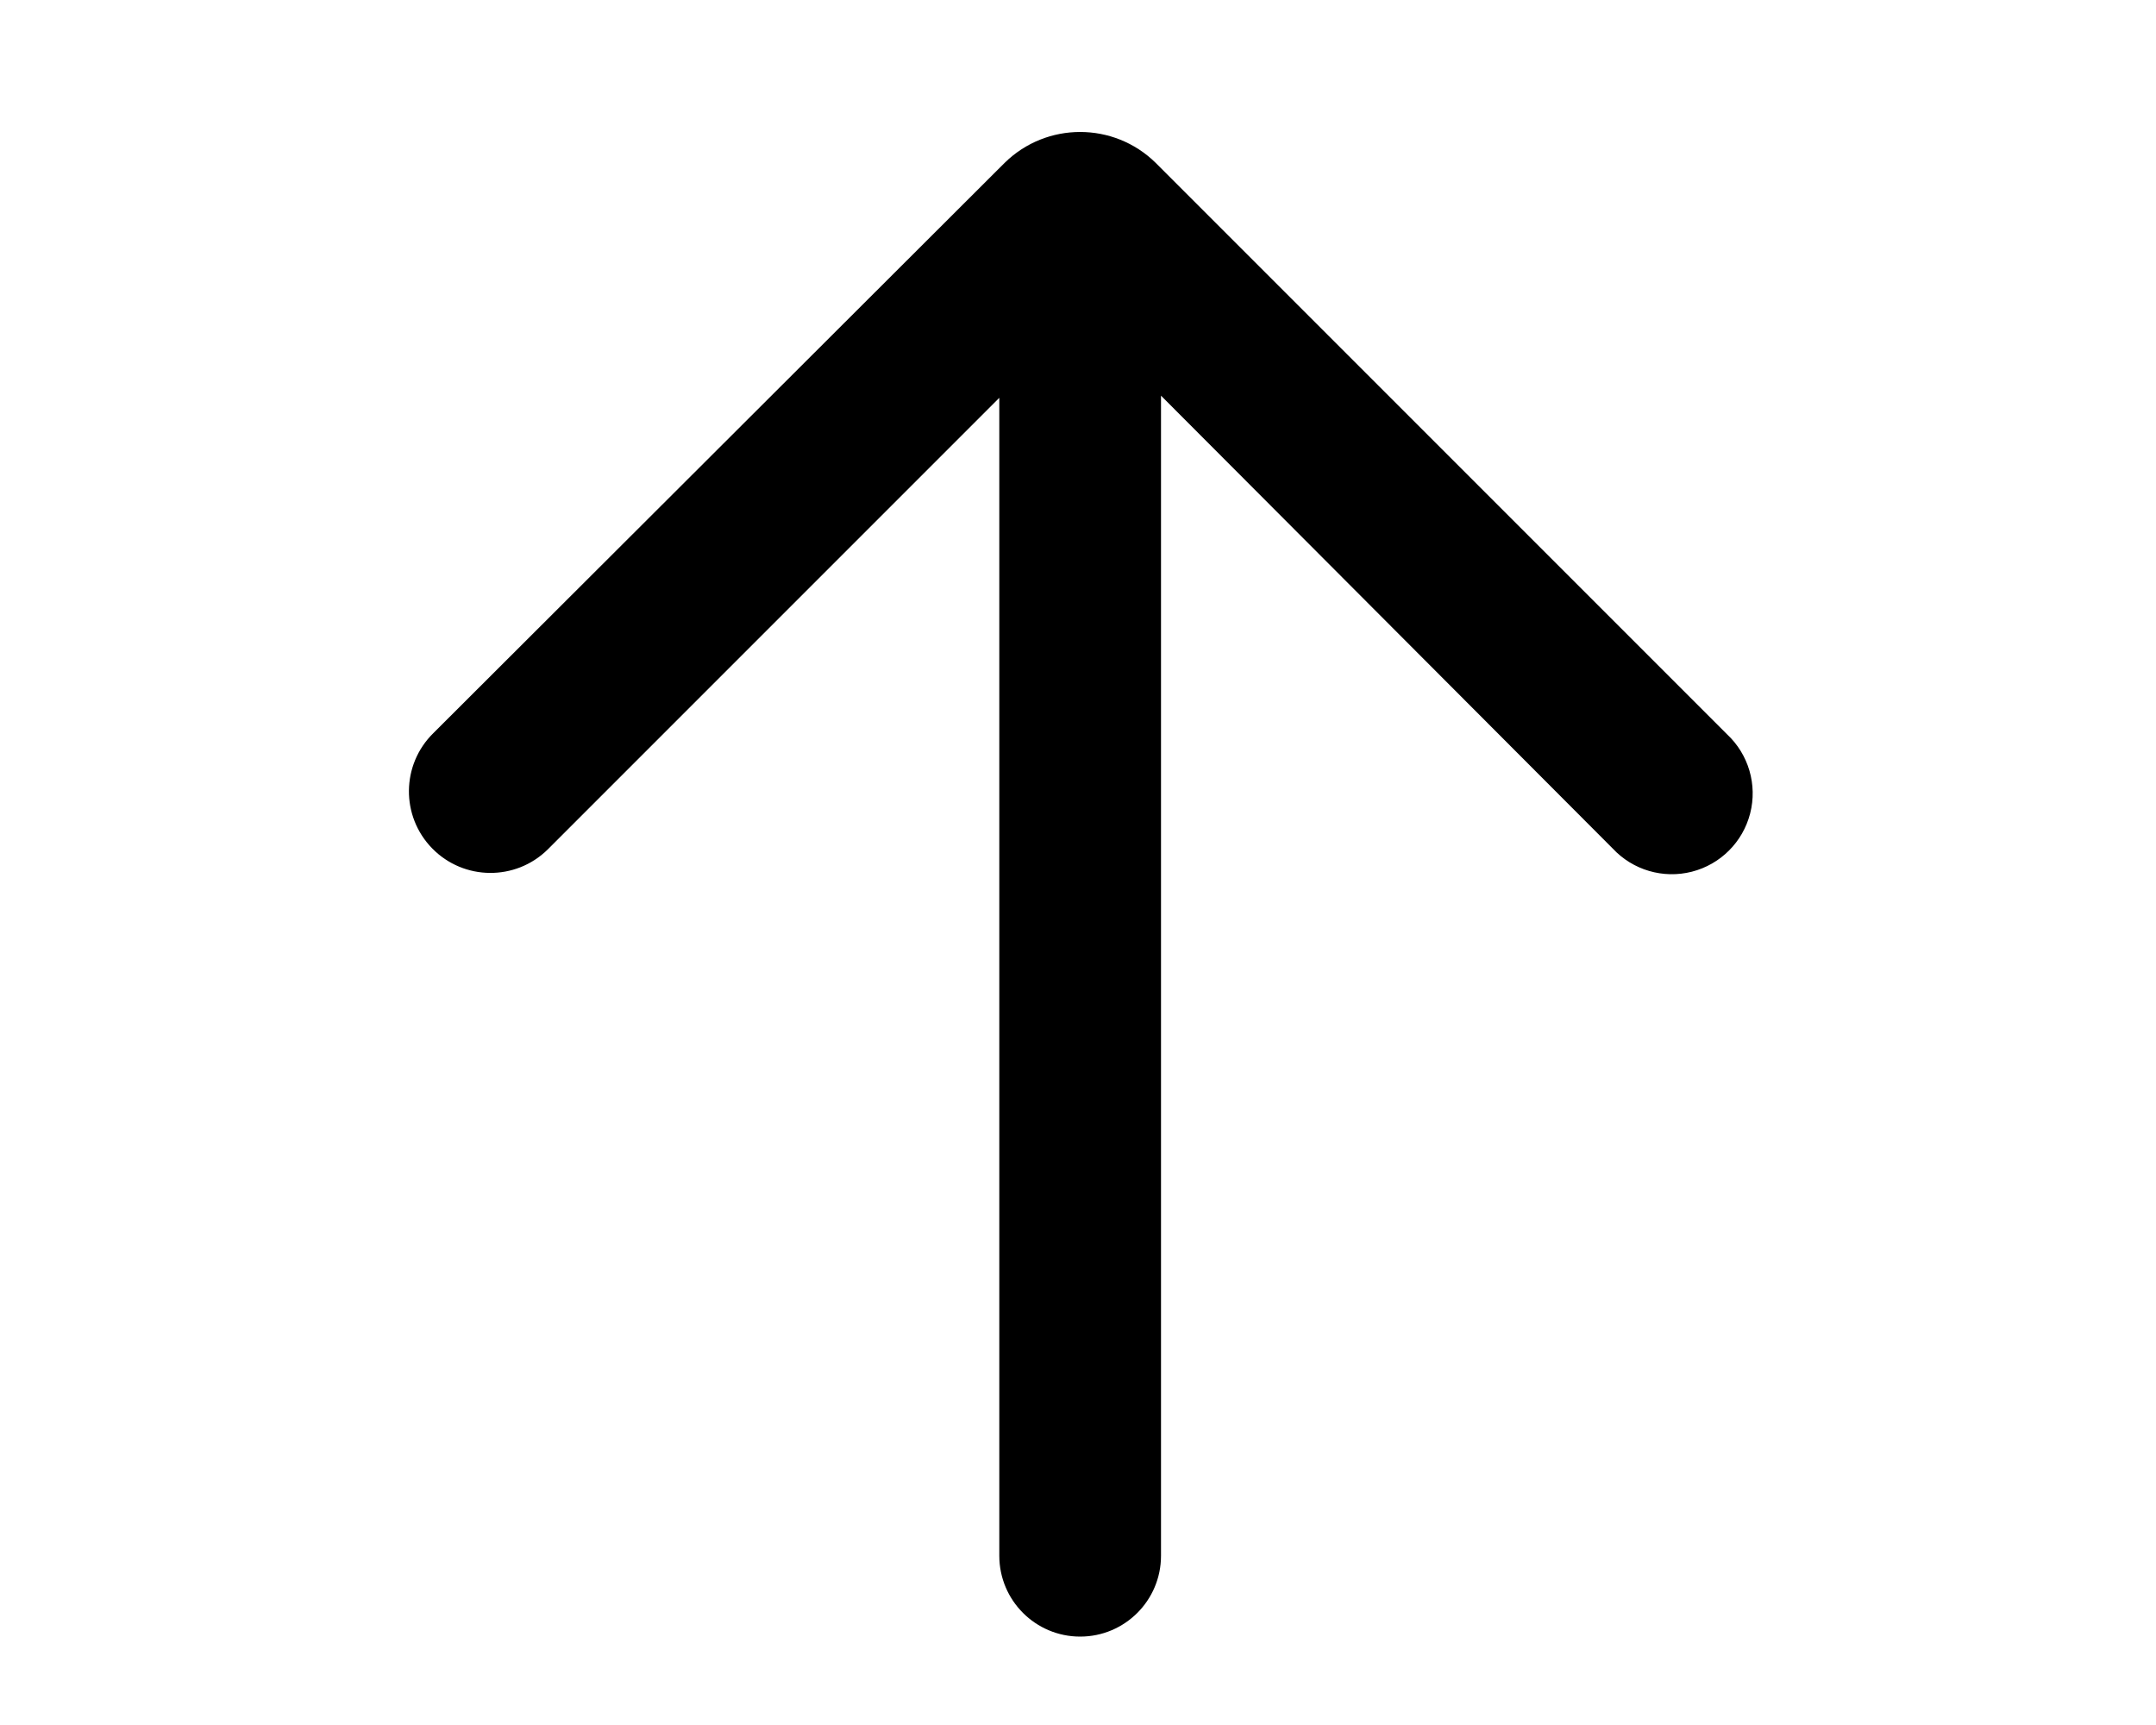
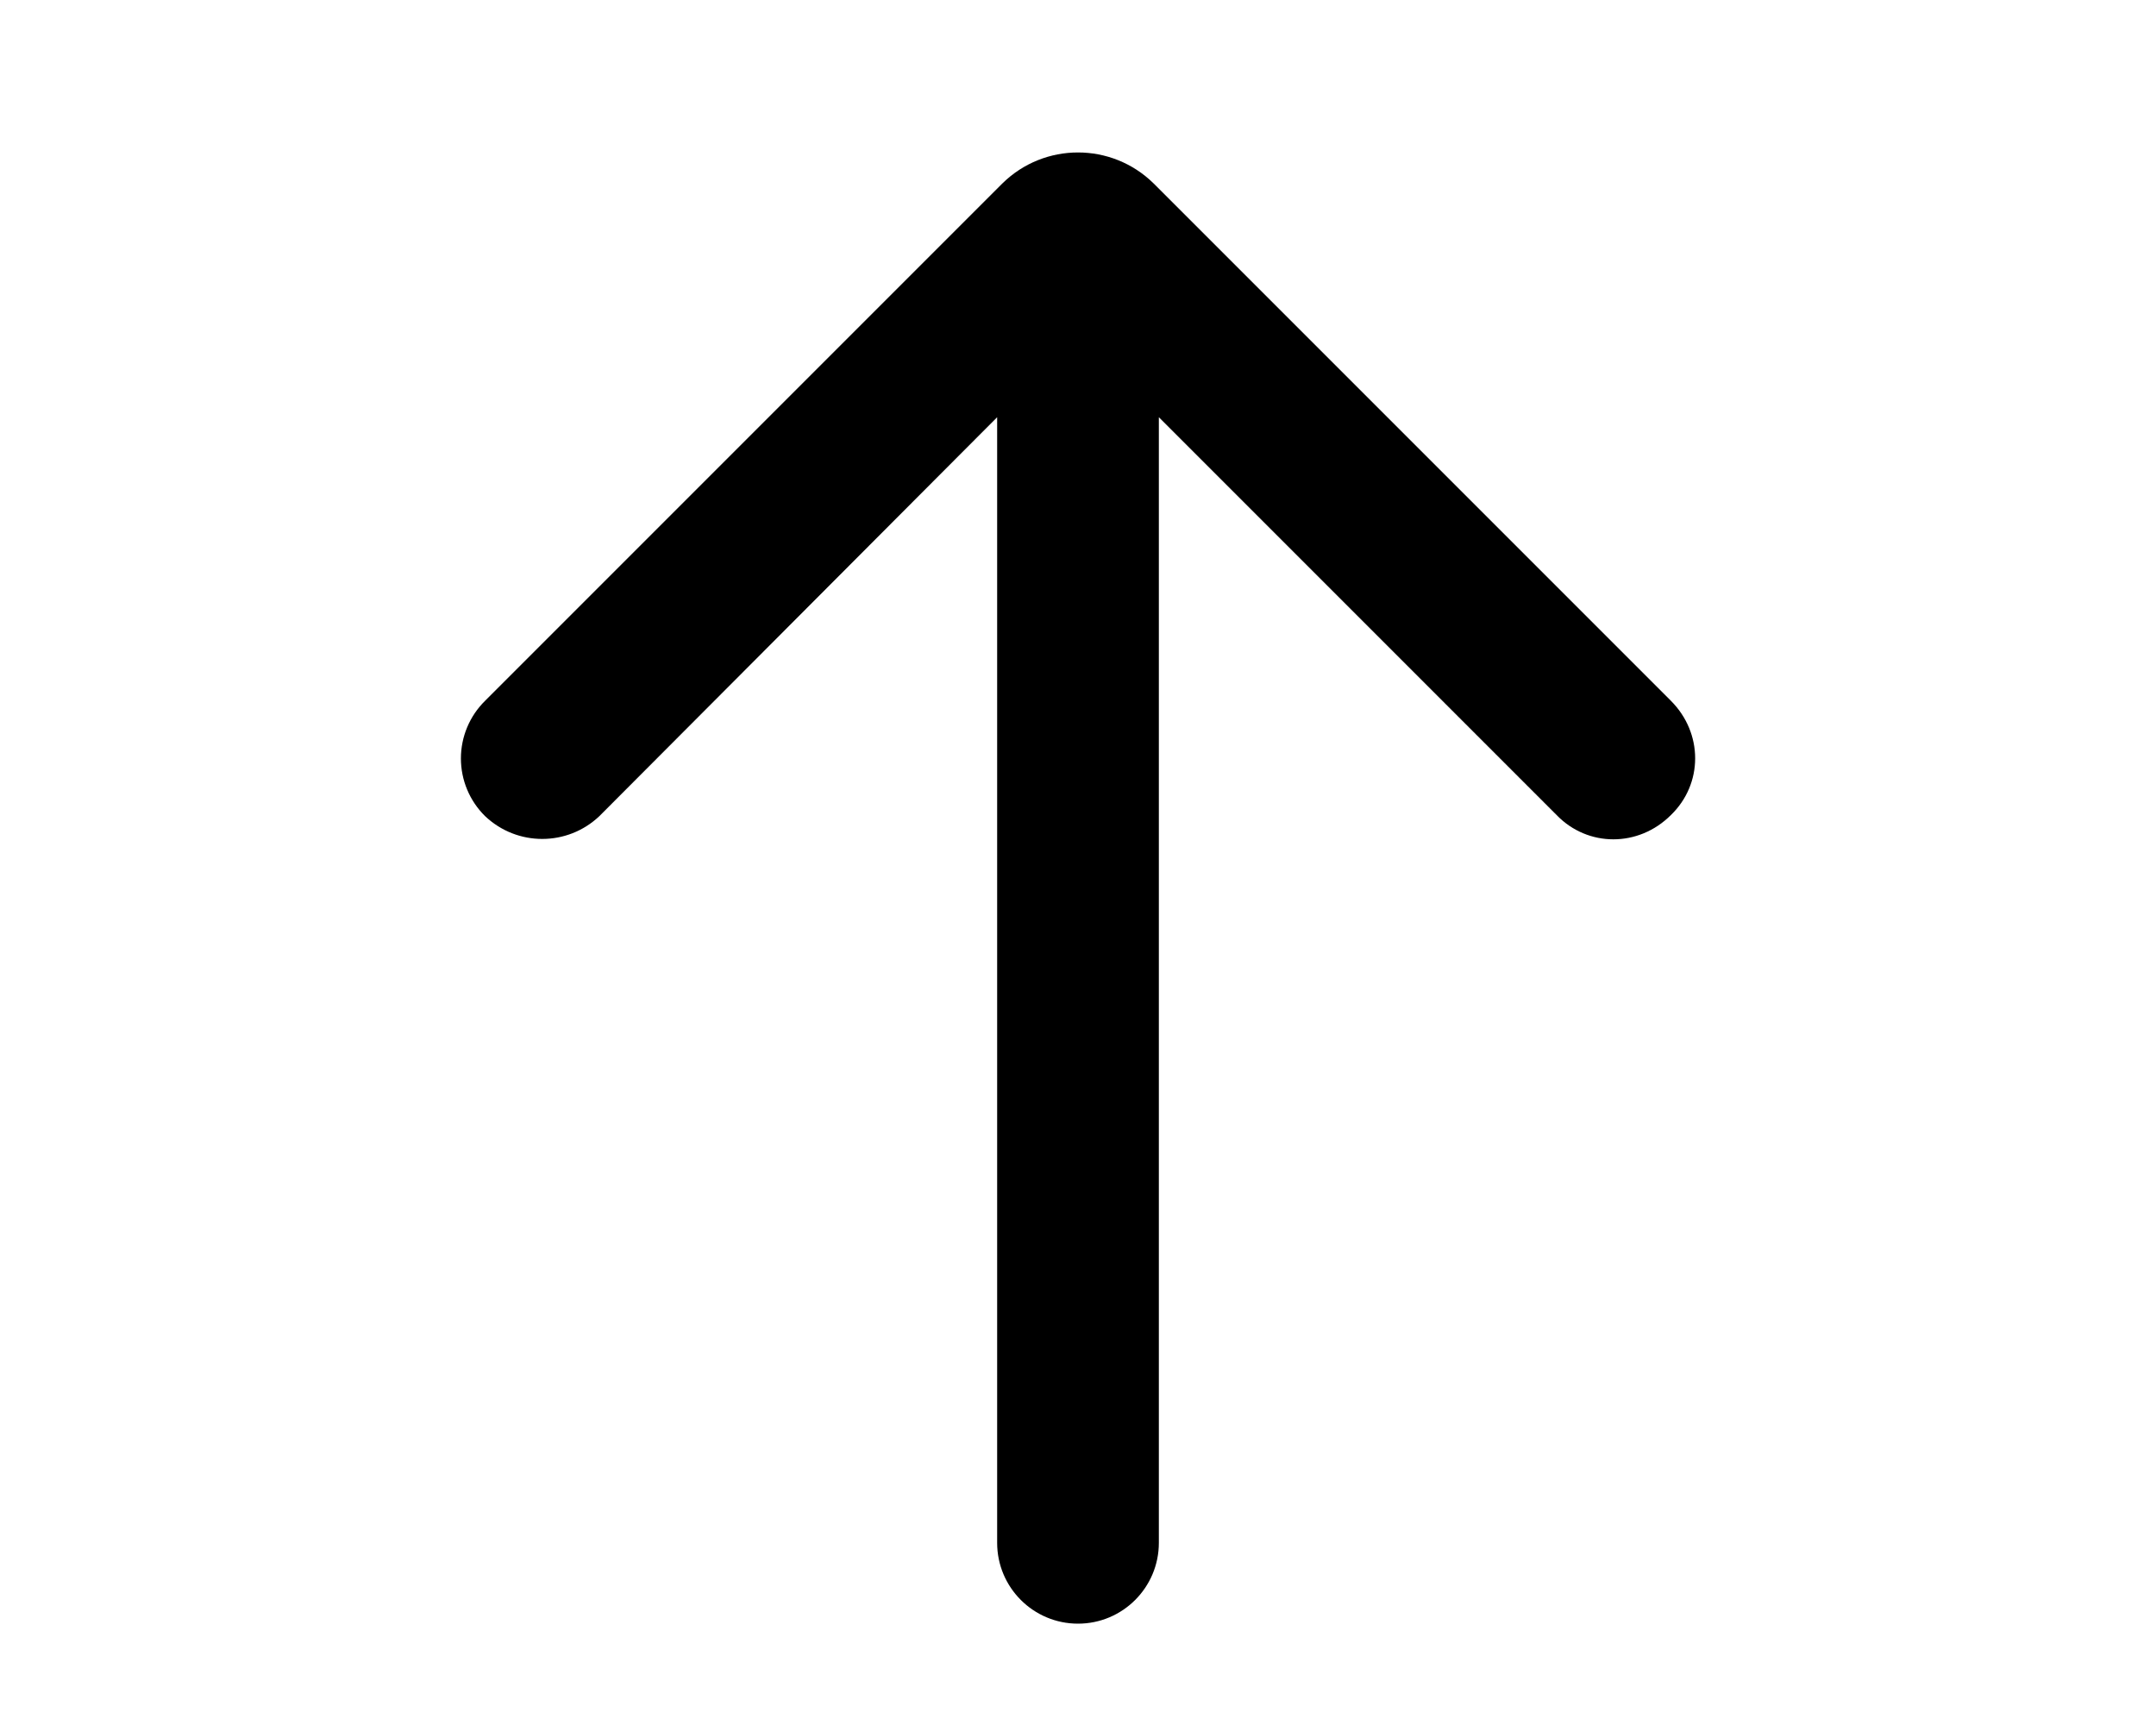
<svg xmlns="http://www.w3.org/2000/svg" viewBox="0 0 20 16" fill="currentColor">
-   <path fill-rule="evenodd" d="M9.27 3.69 5.08 7.88A.75.75 0 0 1 4.02 6.8l5.3-5.29a1 1 0 0 1 1.4 0l5.3 5.3a.75.75 0 1 1-1.06 1.06l-4.19-4.2v10.76a.75.75 0 0 1-1.5 0V3.69z" />
+   <path fill-rule="evenodd" d="M10.75 3.87v10.44a.75.75 0 0 1-1.5 0V3.87l-3.69 3.7a.77.77 0 0 1-1.06 0 .75.75 0 0 1 0-1.07l4.8-4.8a1 1 0 0 1 1.4 0l4.8 4.8c.3.3.3.77 0 1.06-.3.3-.77.3-1.06 0l-3.69-3.69z" />
</svg>
